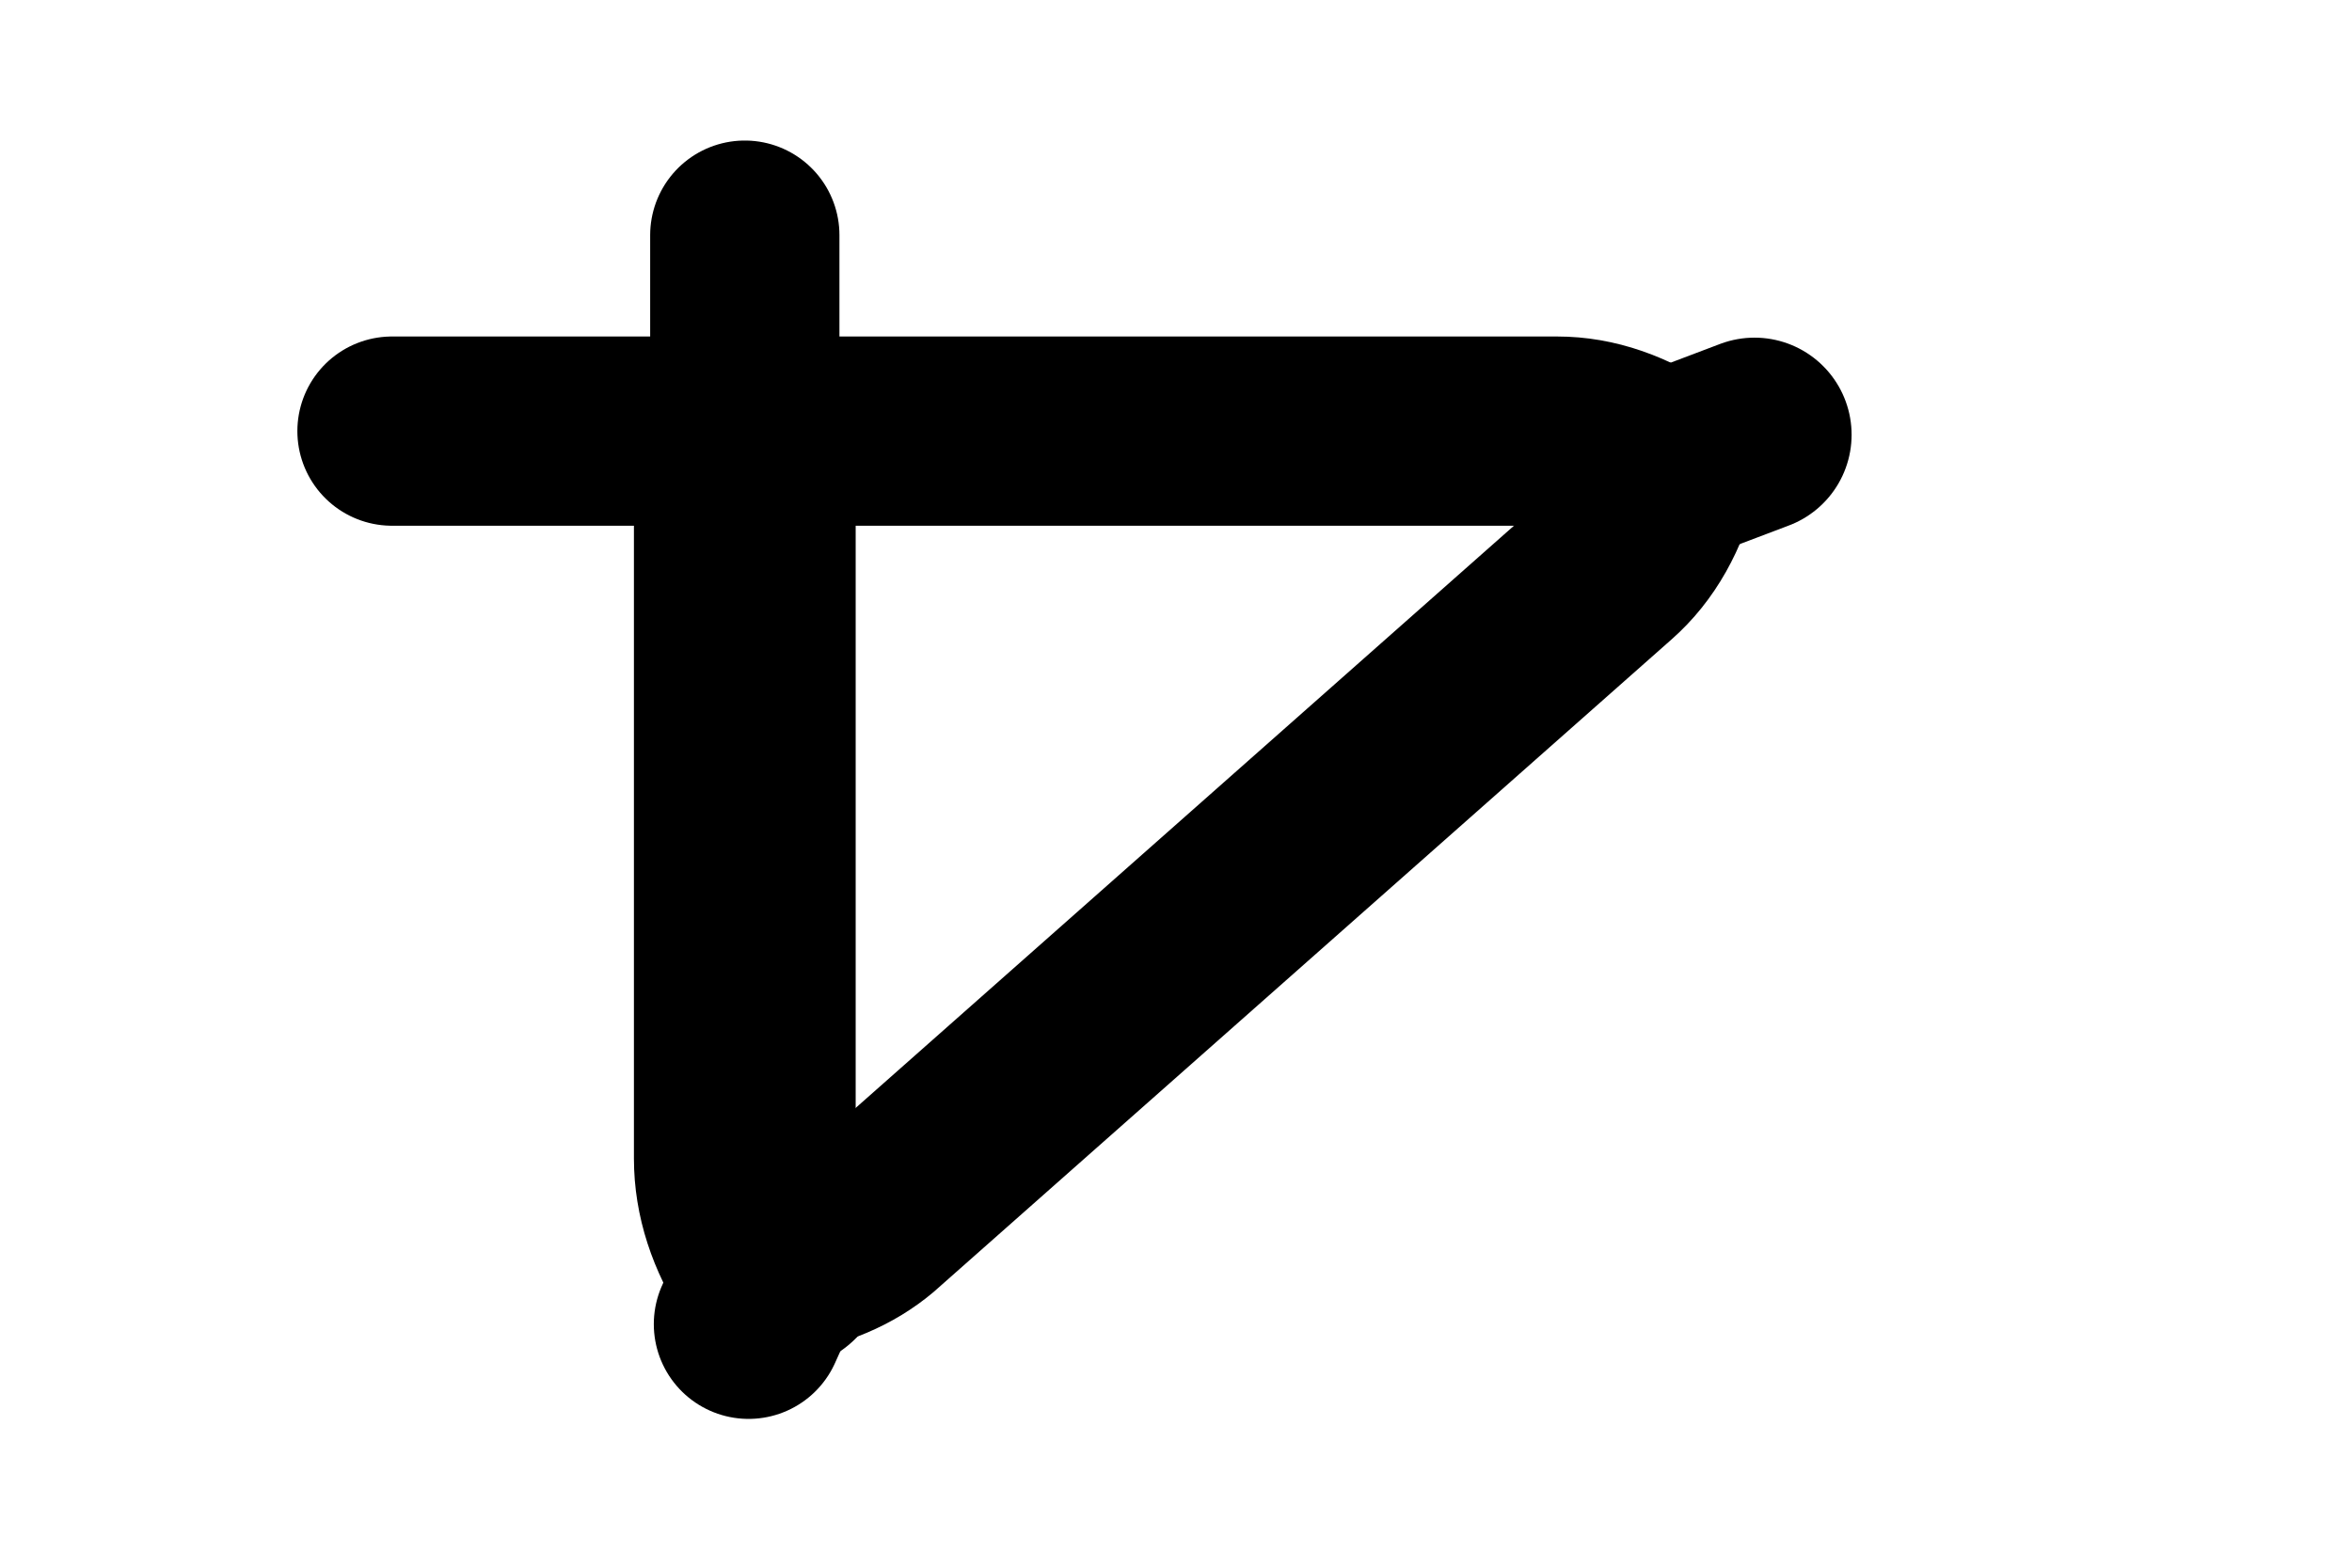
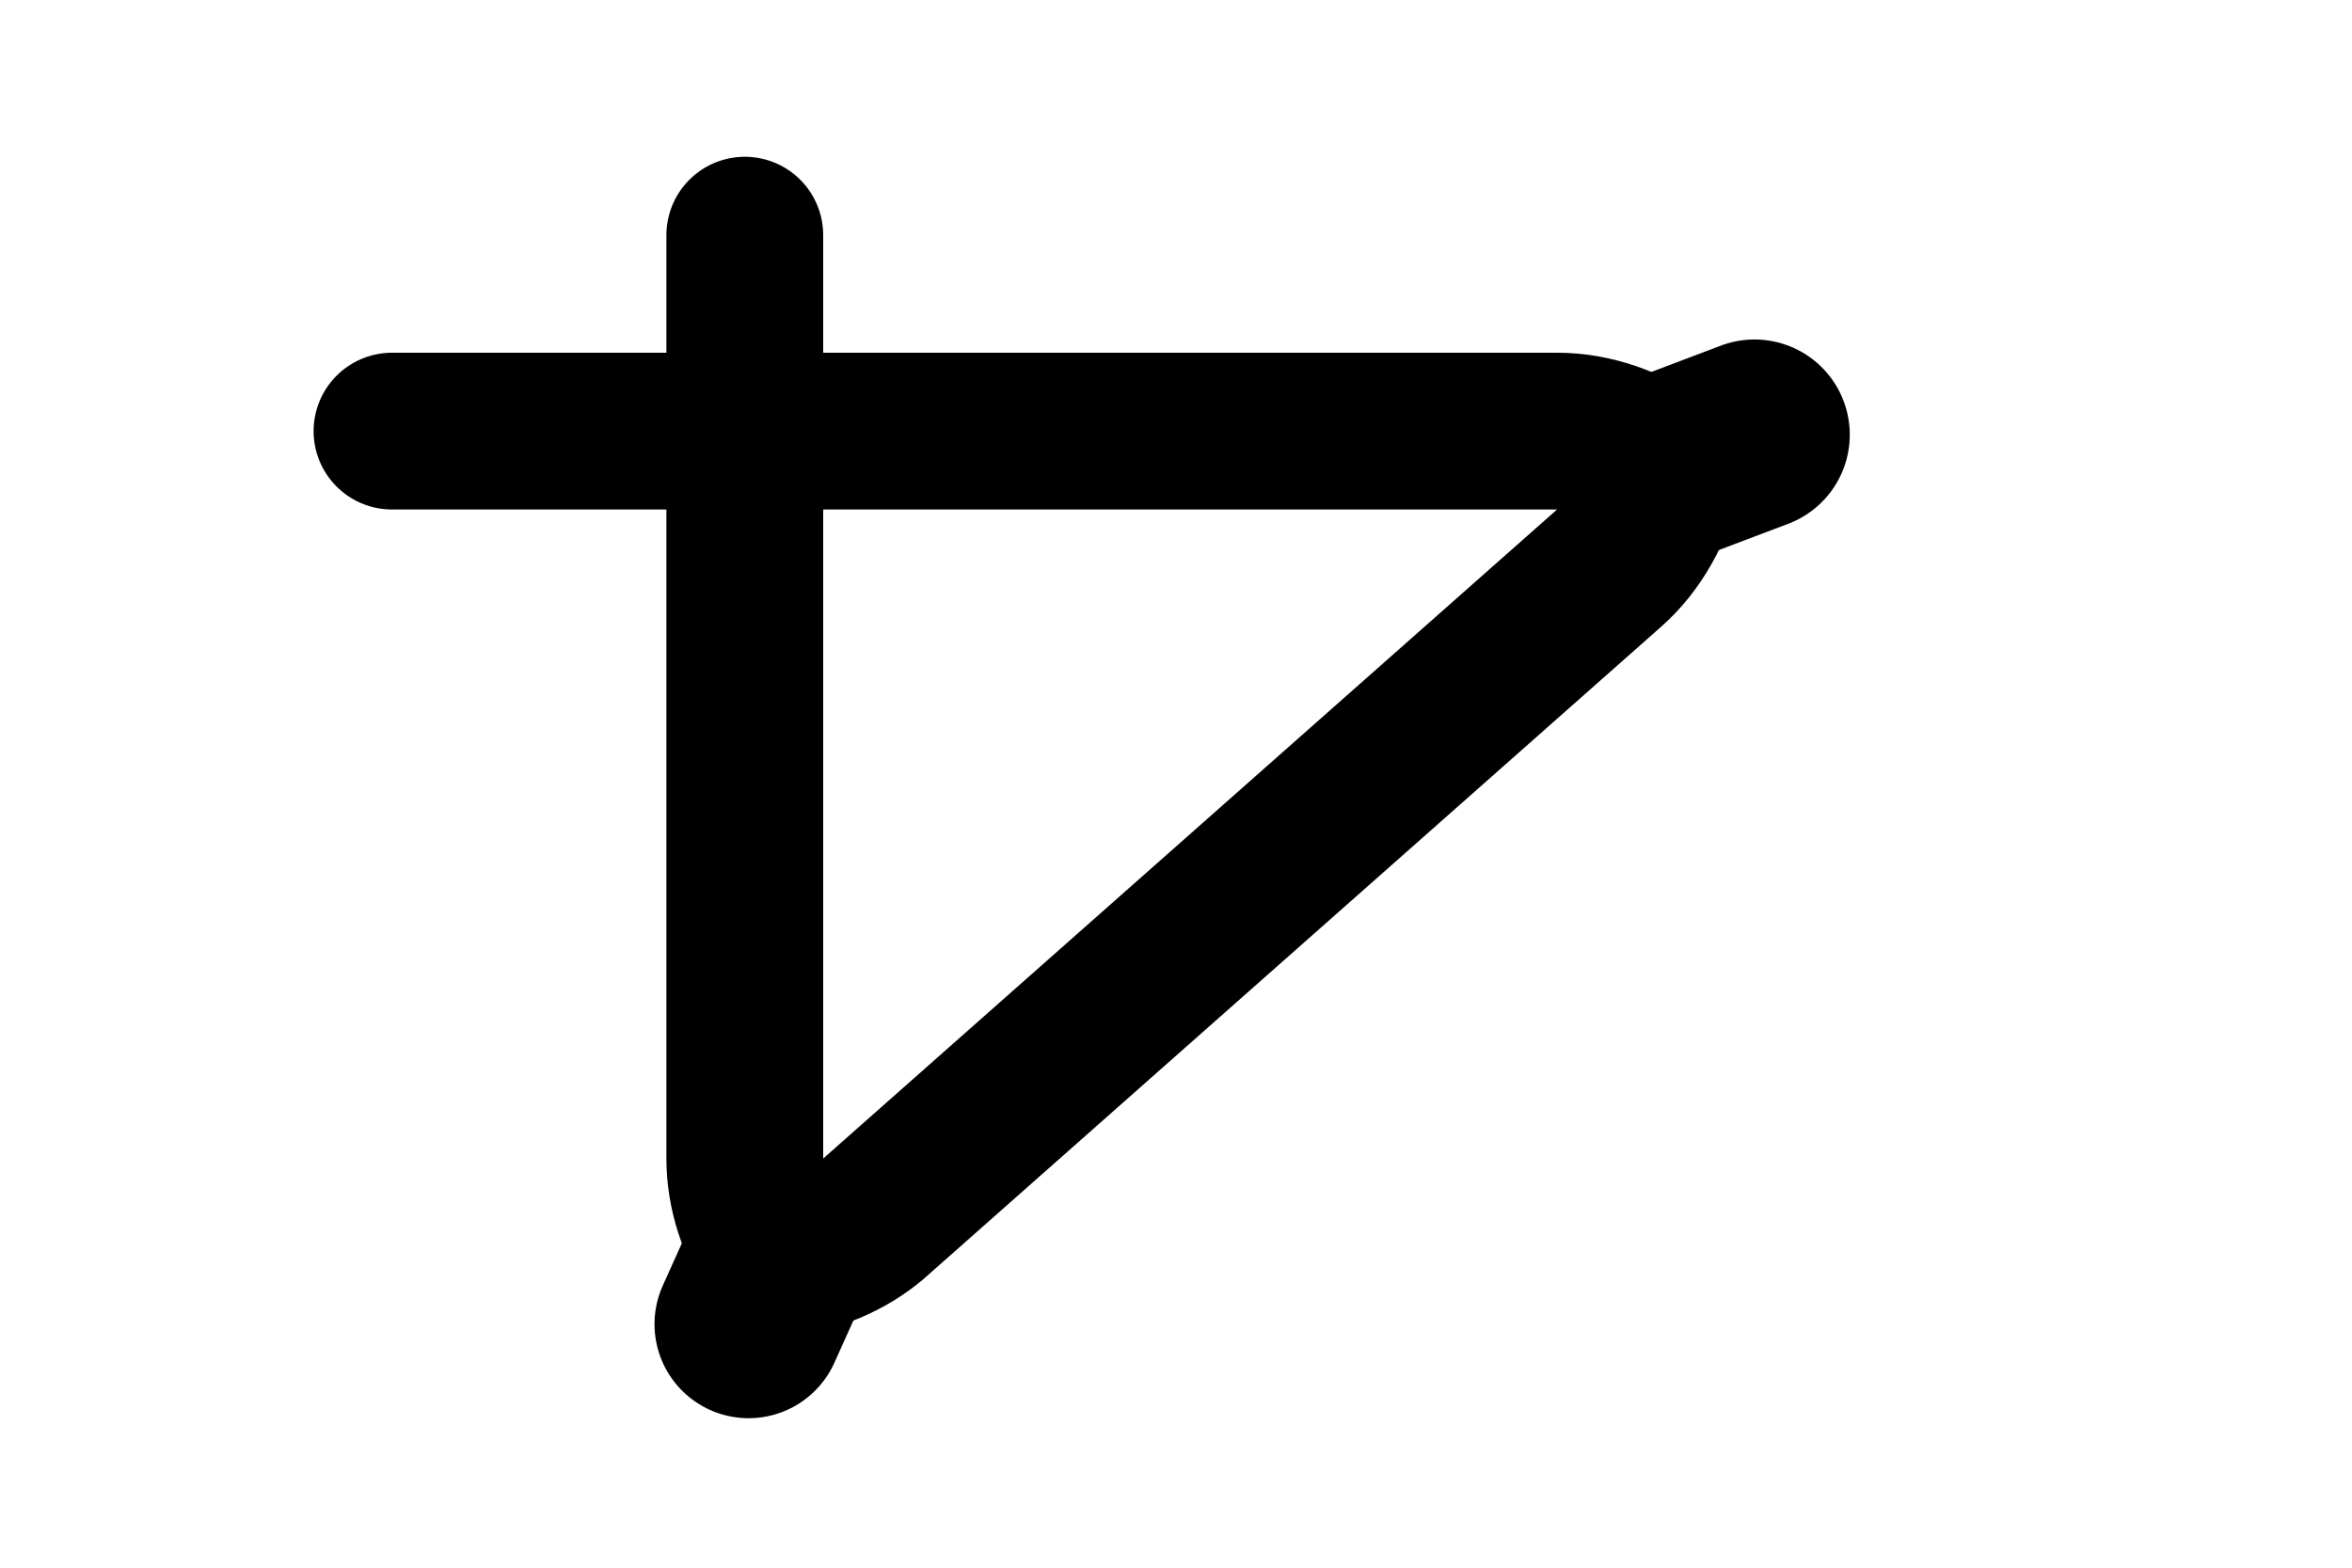
<svg xmlns="http://www.w3.org/2000/svg" viewBox="0 0 300 200">
-   <path d="M95 30L95 55" fill="none" stroke="#000" stroke-width="24.142" stroke-linecap="round" stroke-linejoin="round" />
-   <path d="M95 55L50 55" fill="none" stroke="#000" stroke-width="24.142" stroke-linecap="round" stroke-linejoin="round" />
-   <path d="M95 55Q95 65 95 147.803Q95 154.266 99.177 160.728" fill="none" stroke="#000" stroke-width="28.284" stroke-linecap="round" stroke-linejoin="round" />
-   <path d="M95 55L105 55L198.603 55Q205.508 55 212.413 59.768" fill="none" stroke="#000" stroke-width="24.142" stroke-linecap="round" stroke-linejoin="round" />
-   <path d="M99.177 160.728Q96.419 166.851 95.482 168.93" fill="none" stroke="#000" stroke-width="24.177" stroke-linecap="round" stroke-linejoin="round" />
-   <path d="M99.177 160.728Q106.509 159.617 111.271 155.599Q111.45 155.448 205.229 72.49Q210.401 67.915 212.413 59.768" fill="none" stroke="#000" stroke-width="24.182" stroke-linecap="round" stroke-linejoin="round" />
-   <path d="M212.413 59.768Q221.096 56.479 223.789 55.459" fill="none" stroke="#000" stroke-width="24.768" stroke-linecap="round" stroke-linejoin="round" />
+   <path d="M95 30L95 55" fill="none" stroke="#000" stroke-width="20" stroke-linecap="round" stroke-linejoin="round" />
+   <path d="M95 55L50 55" fill="none" stroke="#000" stroke-width="20" stroke-linecap="round" stroke-linejoin="round" />
+   <path d="M95 55Q95 65 95 147.803Q95 154.266 99.177 160.728" fill="none" stroke="#000" stroke-width="20" stroke-linecap="round" stroke-linejoin="round" />
+   <path d="M95 55L105 55L198.603 55Q205.508 55 212.413 59.768" fill="none" stroke="#000" stroke-width="20" stroke-linecap="round" stroke-linejoin="round" />
+   <path d="M99.177 160.728Q96.419 166.851 95.482 168.93" fill="none" stroke="#000" stroke-width="23.999" stroke-linecap="round" stroke-linejoin="round" />
+   <path d="M99.177 160.728Q106.509 159.617 111.271 155.599Q111.45 155.448 205.229 72.49Q210.401 67.915 212.413 59.768" fill="none" stroke="#000" stroke-width="19.999" stroke-linecap="round" stroke-linejoin="round" />
+   <path d="M212.413 59.768Q221.096 56.479 223.789 55.459" fill="none" stroke="#000" stroke-width="24.3" stroke-linecap="round" stroke-linejoin="round" />
</svg>
